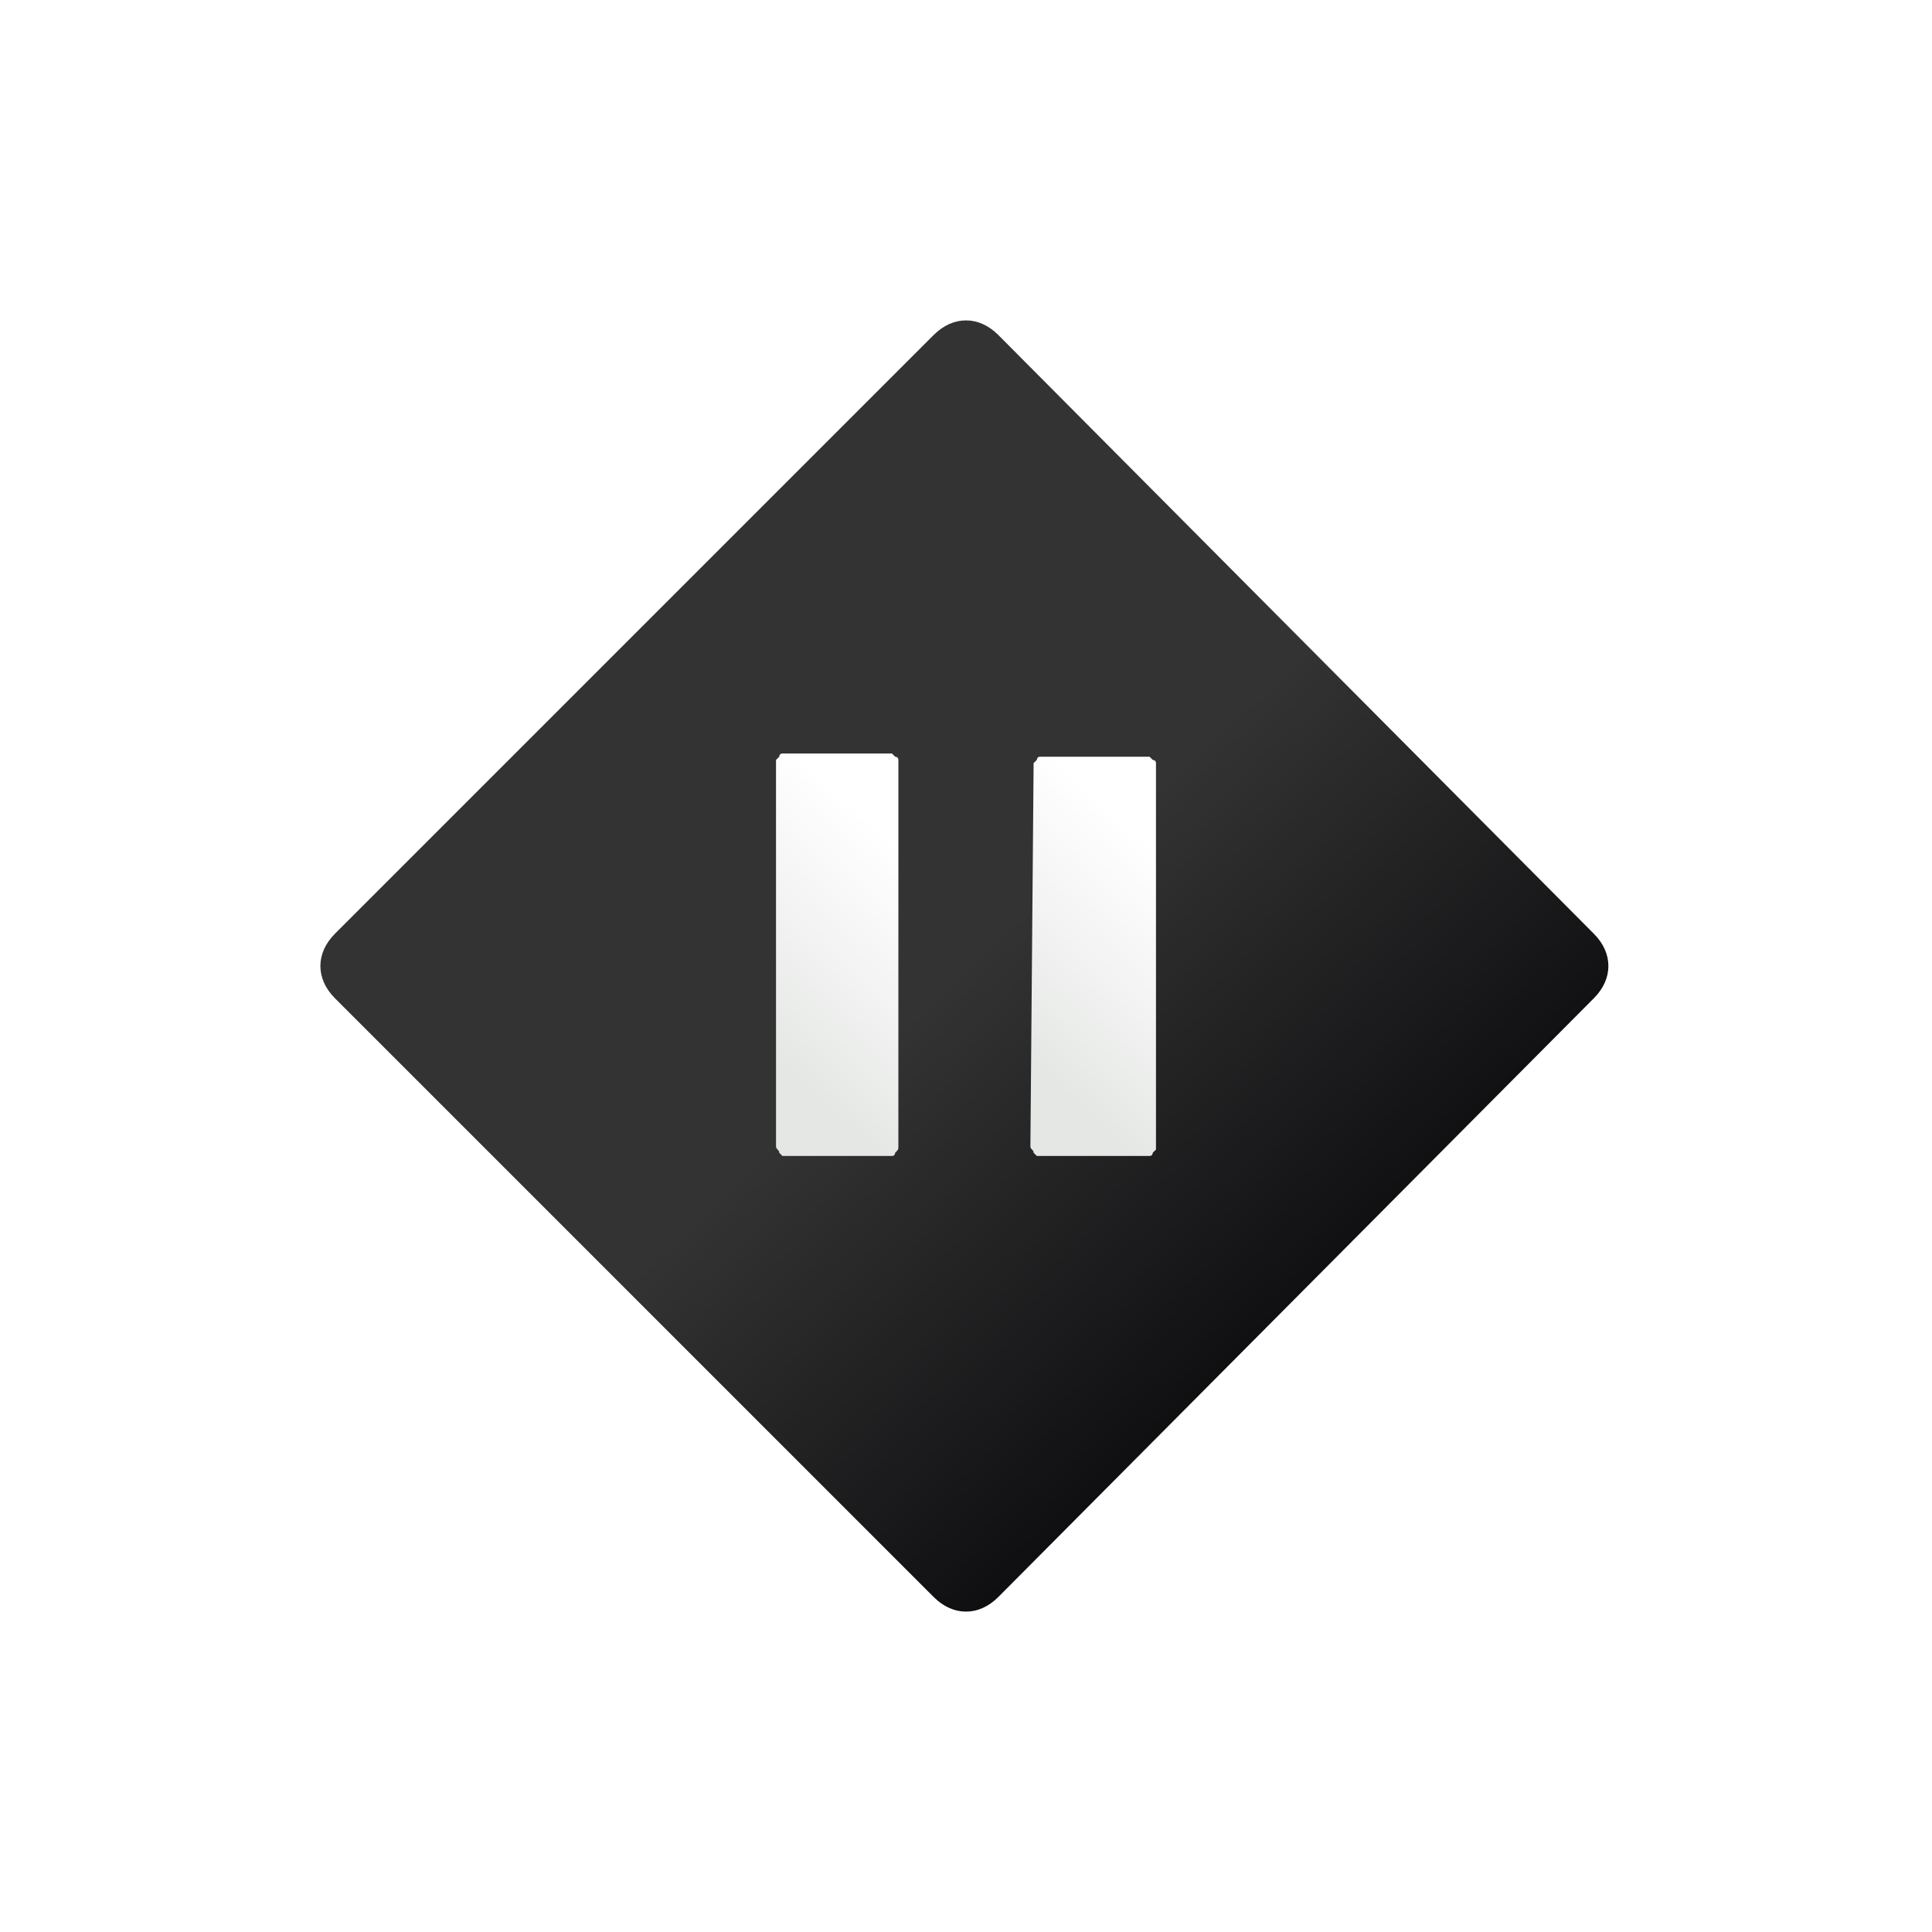
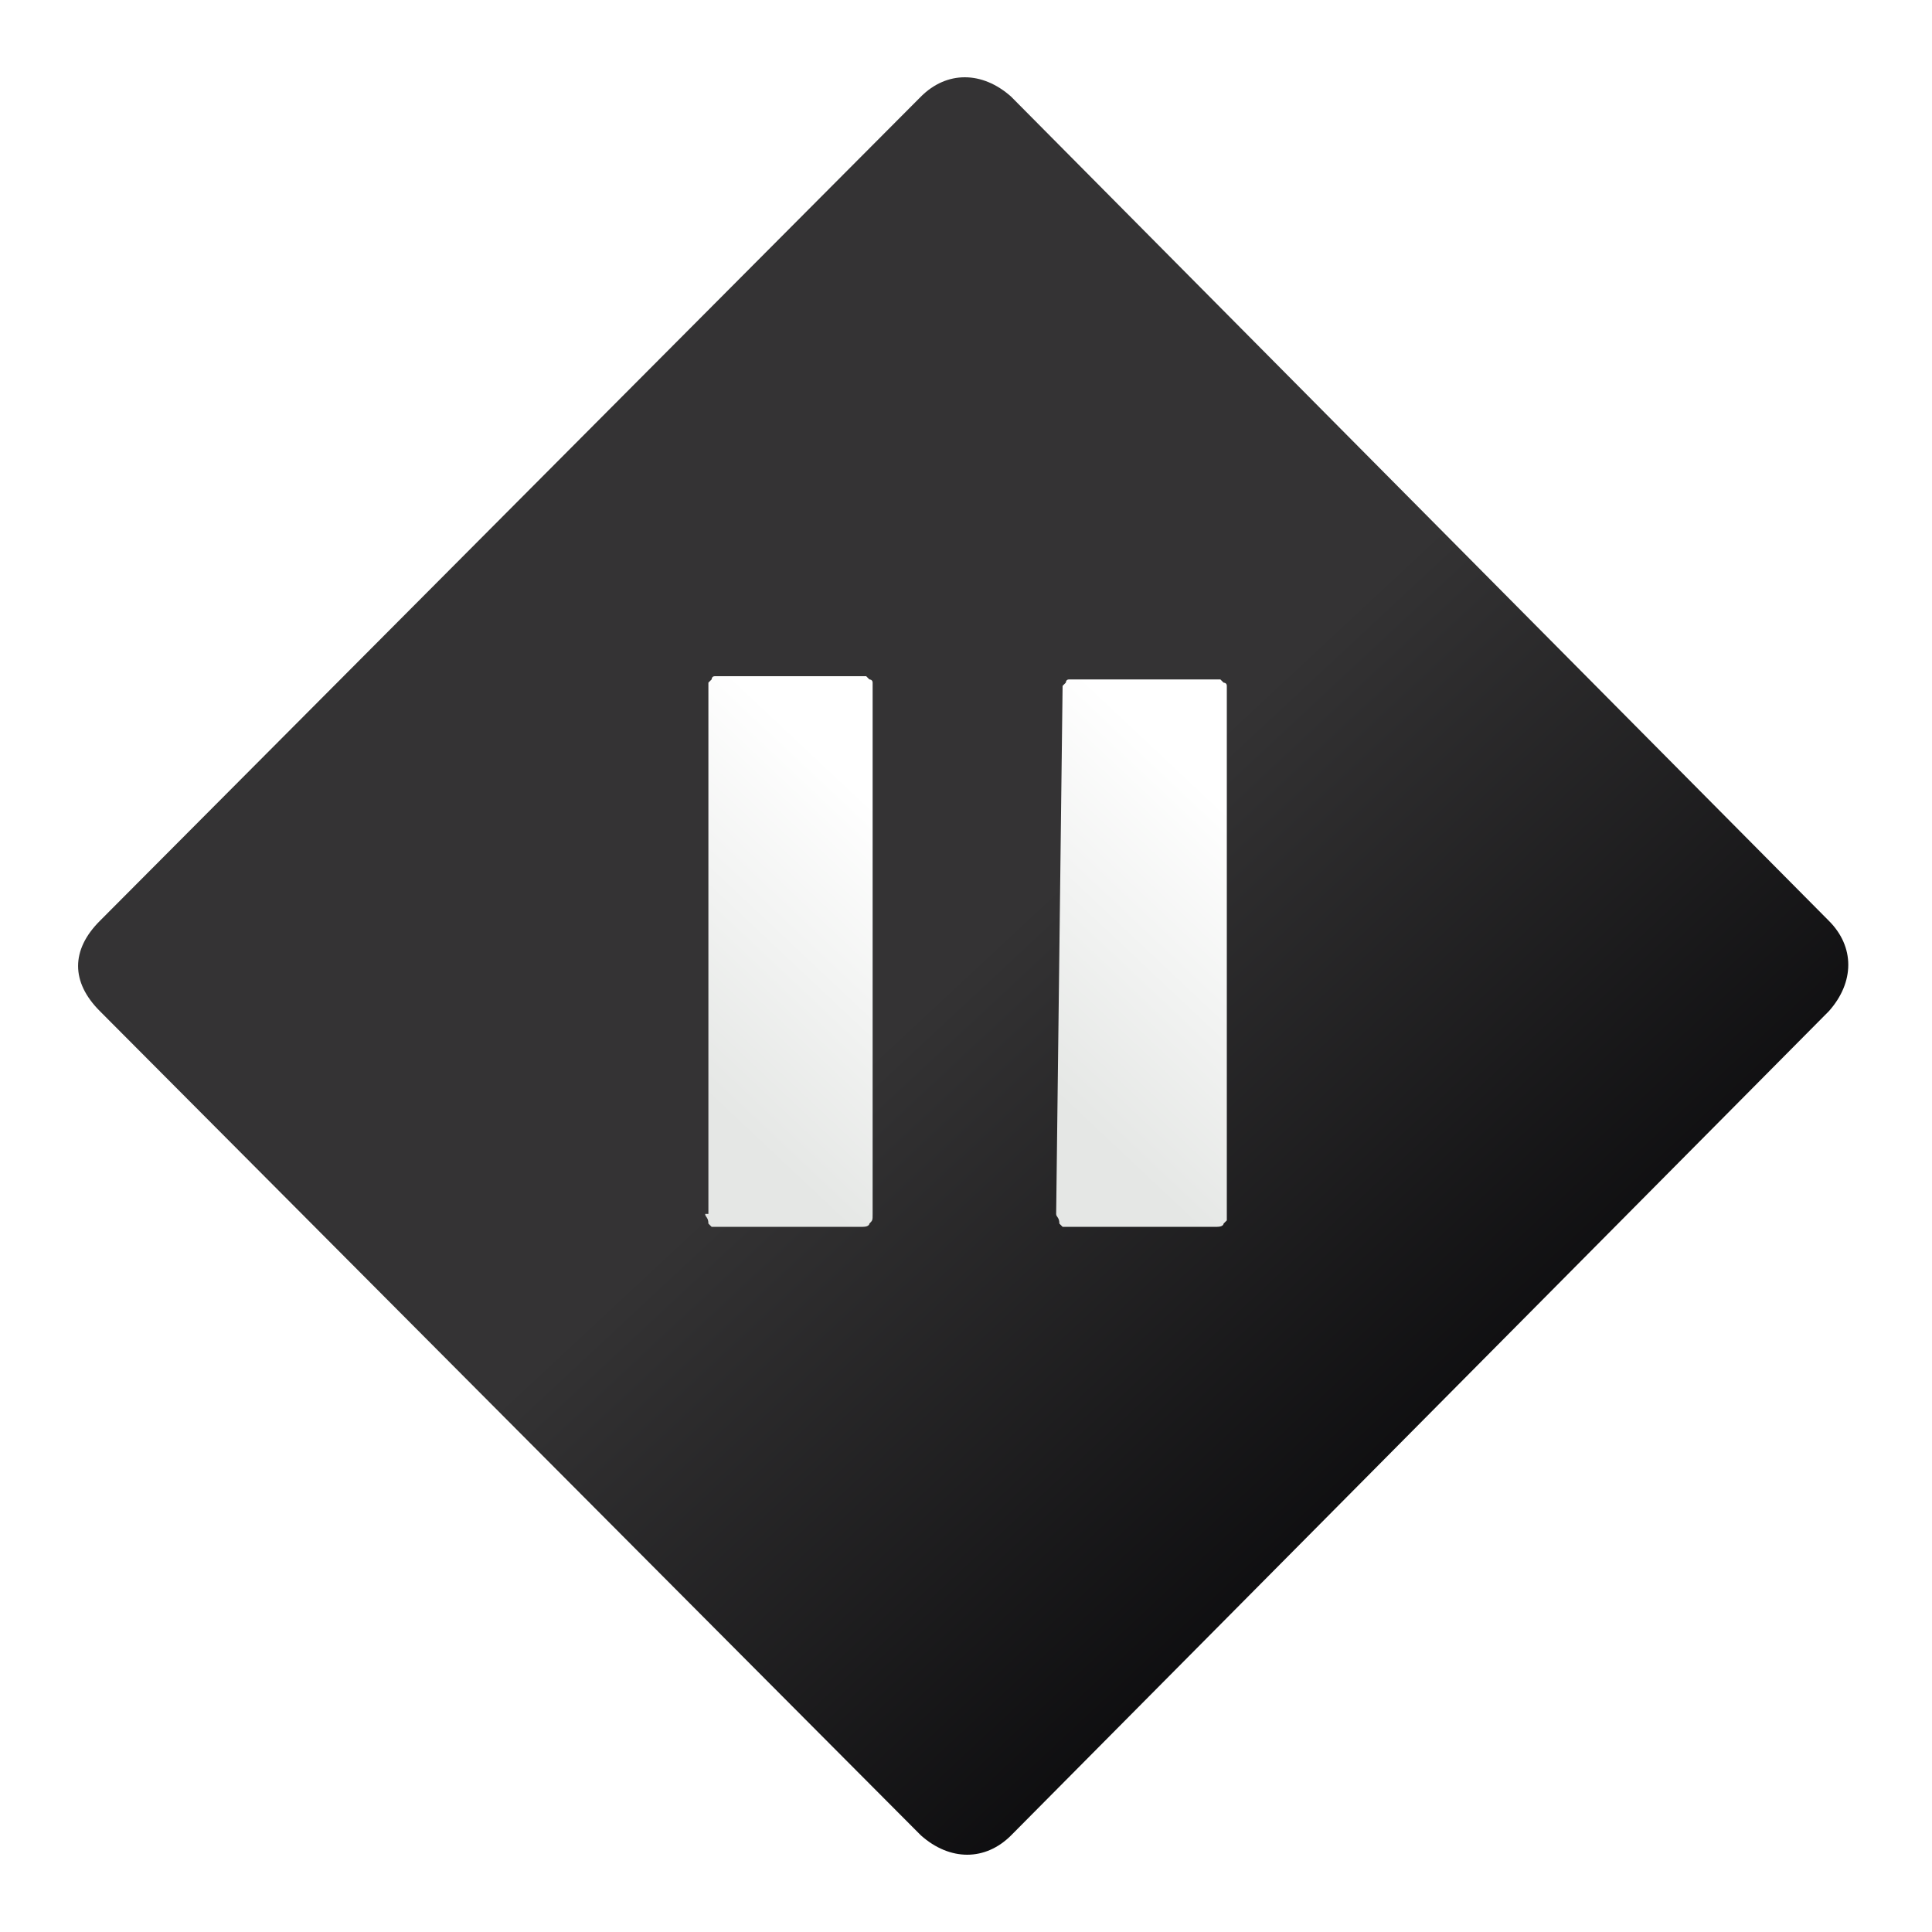
<svg xmlns="http://www.w3.org/2000/svg" version="1.1" id="Layer_1" x="0px" y="0px" viewBox="0 0 60 60" style="enable-background:new 0 0 60 60;" xml:space="preserve">
  <style type="text/css">
	.st0{fill-rule:evenodd;clip-rule:evenodd;fill:url(#SVGID_1_);}
	.st1{fill-rule:evenodd;clip-rule:evenodd;fill:url(#SVGID_2_);}
	.st2{fill-rule:evenodd;clip-rule:evenodd;fill:url(#SVGID_3_);}
</style>
  <g>
-     <linearGradient id="SVGID_1_" gradientUnits="userSpaceOnUse" x1="43.485" y1="-222.514" x2="16.445" y2="-193.518" gradientTransform="matrix(1 0 0 -1 0 -178)">
+     <linearGradient id="SVGID_1_" gradientUnits="userSpaceOnUse" x1="48.56" y1="247.957" x2="11.381" y2="208.087" gradientTransform="matrix(1 0 0 1 0 -198)">
      <stop offset="0" style="stop-color:#030305" />
      <stop offset="0.5" style="stop-color:#343334" />
      <stop offset="1" style="stop-color:#343334" />
    </linearGradient>
-     <path class="st0" d="M10.4,29L29,10.4c0.6-0.6,1.4-0.6,2,0L49.5,29c0.6,0.6,0.6,1.4,0,2L31,49.6c-0.6,0.6-1.4,0.6-2,0L10.4,31   C9.8,30.4,9.8,29.6,10.4,29z" />
+     <path class="st0" d="M3.1,28.6L28.6,3c0.8-0.8,1.9-0.8,2.8,0l25.4,25.6c0.8,0.8,0.8,1.9,0,2.8L31.4,57c-0.8,0.8-1.9,0.8-2.8,0   L3.1,31.4C2.2,30.5,2.2,29.5,3.1,28.6z" />
    <g>
      <g>
-         <linearGradient id="SVGID_2_" gradientUnits="userSpaceOnUse" x1="23.464" y1="-210.371" x2="28.553" y2="-204.961" gradientTransform="matrix(1 0 0 -1 0 -178)">
+         <linearGradient id="SVGID_2_" gradientUnits="userSpaceOnUse" x1="21.014" y1="231.244" x2="28.012" y2="223.805" gradientTransform="matrix(1 0 0 1 0 -198)">
          <stop offset="0" style="stop-color:#E5E7E5" />
          <stop offset="1" style="stop-color:#FFFFFF" />
        </linearGradient>
-         <path class="st1" d="M24.1,35.6L24.1,35.6L24.1,35.6L24.1,35.6L24.1,35.6L24.1,35.6L24.1,35.6L24.1,35.6L24.1,35.6L24.1,35.6     c0,0.1,0.1,0.1,0.1,0.2l0,0l0,0l0,0c0.1,0.1,0.1,0.1,0.1,0.1l0,0l0,0l0,0l0,0l0,0l0,0l0,0l0,0l0,0h3.4l0,0l0,0l0,0l0,0l0,0l0,0     l0,0l0,0l0,0c0.1,0,0.1-0.1,0.1-0.1l0,0l0,0l0,0c0.1-0.1,0.1-0.1,0.1-0.2l0,0l0,0l0,0l0,0l0,0l0,0l0,0l0,0l0,0v-12l0,0l0,0l0,0     l0,0l0,0l0,0l0,0l0,0l0,0c0-0.1-0.1-0.1-0.1-0.1l0,0l0,0l0,0c-0.1-0.1-0.1-0.1-0.1-0.1l0,0l0,0l0,0l0,0l0,0l0,0l0,0l0,0l0,0h-3.4     l0,0l0,0l0,0l0,0l0,0l0,0l0,0l0,0l0,0c-0.1,0-0.1,0.1-0.1,0.1l0,0l0,0l0,0c-0.1,0.1-0.1,0.1-0.1,0.1l0,0l0,0l0,0l0,0l0,0l0,0l0,0     l0,0l0,0V35.6z" />
+         <path class="st1" d="M21.9,37.7L21.9,37.7L21.9,37.7L21.9,37.7L21.9,37.7L21.9,37.7L21.9,37.7L21.9,37.7L21.9,37.7L21.9,37.7     c0,0.1,0.1,0.1,0.1,0.3l0,0l0,0l0,0c0.1,0.1,0.1,0.1,0.1,0.1l0,0l0,0l0,0l0,0l0,0l0,0l0,0l0,0l0,0h4.7l0,0l0,0l0,0l0,0l0,0l0,0     l0,0l0,0l0,0C27,38.1,27,38,27,38l0,0l0,0l0,0c0.1-0.1,0.1-0.1,0.1-0.3l0,0l0,0l0,0l0,0l0,0l0,0l0,0l0,0l0,0V21.2l0,0l0,0l0,0     l0,0l0,0l0,0l0,0l0,0l0,0c0-0.1-0.1-0.1-0.1-0.1l0,0l0,0l0,0c-0.1-0.1-0.1-0.1-0.1-0.1l0,0l0,0l0,0l0,0l0,0l0,0l0,0l0,0l0,0h-4.7     l0,0l0,0l0,0l0,0l0,0l0,0l0,0l0,0l0,0c-0.1,0-0.1,0.1-0.1,0.1l0,0l0,0l0,0c-0.1,0.1-0.1,0.1-0.1,0.1l0,0l0,0l0,0l0,0l0,0l0,0l0,0     l0,0l0,0V37.7z" />
      </g>
      <g>
-         <linearGradient id="SVGID_3_" gradientUnits="userSpaceOnUse" x1="31.38" y1="-210.404" x2="36.469" y2="-204.994" gradientTransform="matrix(1 0 0 -1 0 -178)">
+         <linearGradient id="SVGID_3_" gradientUnits="userSpaceOnUse" x1="31.972" y1="231.358" x2="38.97" y2="223.919" gradientTransform="matrix(1 0 0 1 0 -198)">
          <stop offset="0" style="stop-color:#E5E7E5" />
          <stop offset="1" style="stop-color:#FFFFFF" />
        </linearGradient>
-         <path class="st2" d="M32,35.6L32,35.6L32,35.6L32,35.6L32,35.6L32,35.6L32,35.6L32,35.6L32,35.6L32,35.6c0,0.1,0.1,0.1,0.1,0.2     l0,0l0,0l0,0c0.1,0.1,0.1,0.1,0.1,0.1l0,0l0,0l0,0l0,0l0,0l0,0l0,0l0,0l0,0h3.5l0,0l0,0l0,0l0,0l0,0l0,0l0,0l0,0l0,0     c0.1,0,0.1-0.1,0.1-0.1l0,0l0,0l0,0c0.1-0.1,0.1-0.1,0.1-0.1l0,0l0,0l0,0l0,0l0,0l0,0l0,0l0,0l0,0v-12l0,0l0,0l0,0l0,0l0,0l0,0     l0,0l0,0l0,0c0-0.1-0.1-0.1-0.1-0.1l0,0l0,0l0,0c-0.1-0.1-0.1-0.1-0.1-0.1l0,0l0,0l0,0l0,0l0,0l0,0l0,0l0,0l0,0h-3.4l0,0l0,0l0,0     l0,0l0,0l0,0l0,0l0,0l0,0c-0.1,0-0.1,0.1-0.1,0.1l0,0l0,0l0,0c-0.1,0.1-0.1,0.1-0.1,0.1l0,0l0,0l0,0l0,0l0,0l0,0l0,0l0,0l0,0     L32,35.6L32,35.6z" />
+         <path class="st2" d="M32.8,37.7L32.8,37.7L32.8,37.7L32.8,37.7L32.8,37.7L32.8,37.7L32.8,37.7L32.8,37.7L32.8,37.7L32.8,37.7     c0,0.1,0.1,0.1,0.1,0.3l0,0l0,0l0,0c0.1,0.1,0.1,0.1,0.1,0.1l0,0l0,0l0,0l0,0l0,0l0,0l0,0l0,0l0,0h4.8l0,0l0,0l0,0l0,0l0,0l0,0     l0,0l0,0l0,0C38,38.1,38,38,38,38l0,0l0,0l0,0c0.1-0.1,0.1-0.1,0.1-0.1l0,0l0,0l0,0l0,0l0,0l0,0l0,0l0,0l0,0V21.3l0,0l0,0l0,0     l0,0l0,0l0,0l0,0l0,0l0,0c0-0.1-0.1-0.1-0.1-0.1l0,0l0,0l0,0c-0.1-0.1-0.1-0.1-0.1-0.1l0,0l0,0l0,0l0,0l0,0l0,0l0,0l0,0l0,0h-4.7     l0,0l0,0l0,0l0,0l0,0l0,0l0,0l0,0l0,0c-0.1,0-0.1,0.1-0.1,0.1l0,0l0,0l0,0c-0.1,0.1-0.1,0.1-0.1,0.1l0,0l0,0l0,0l0,0l0,0l0,0l0,0     l0,0l0,0L32.8,37.7L32.8,37.7z" />
      </g>
    </g>
  </g>
</svg>
